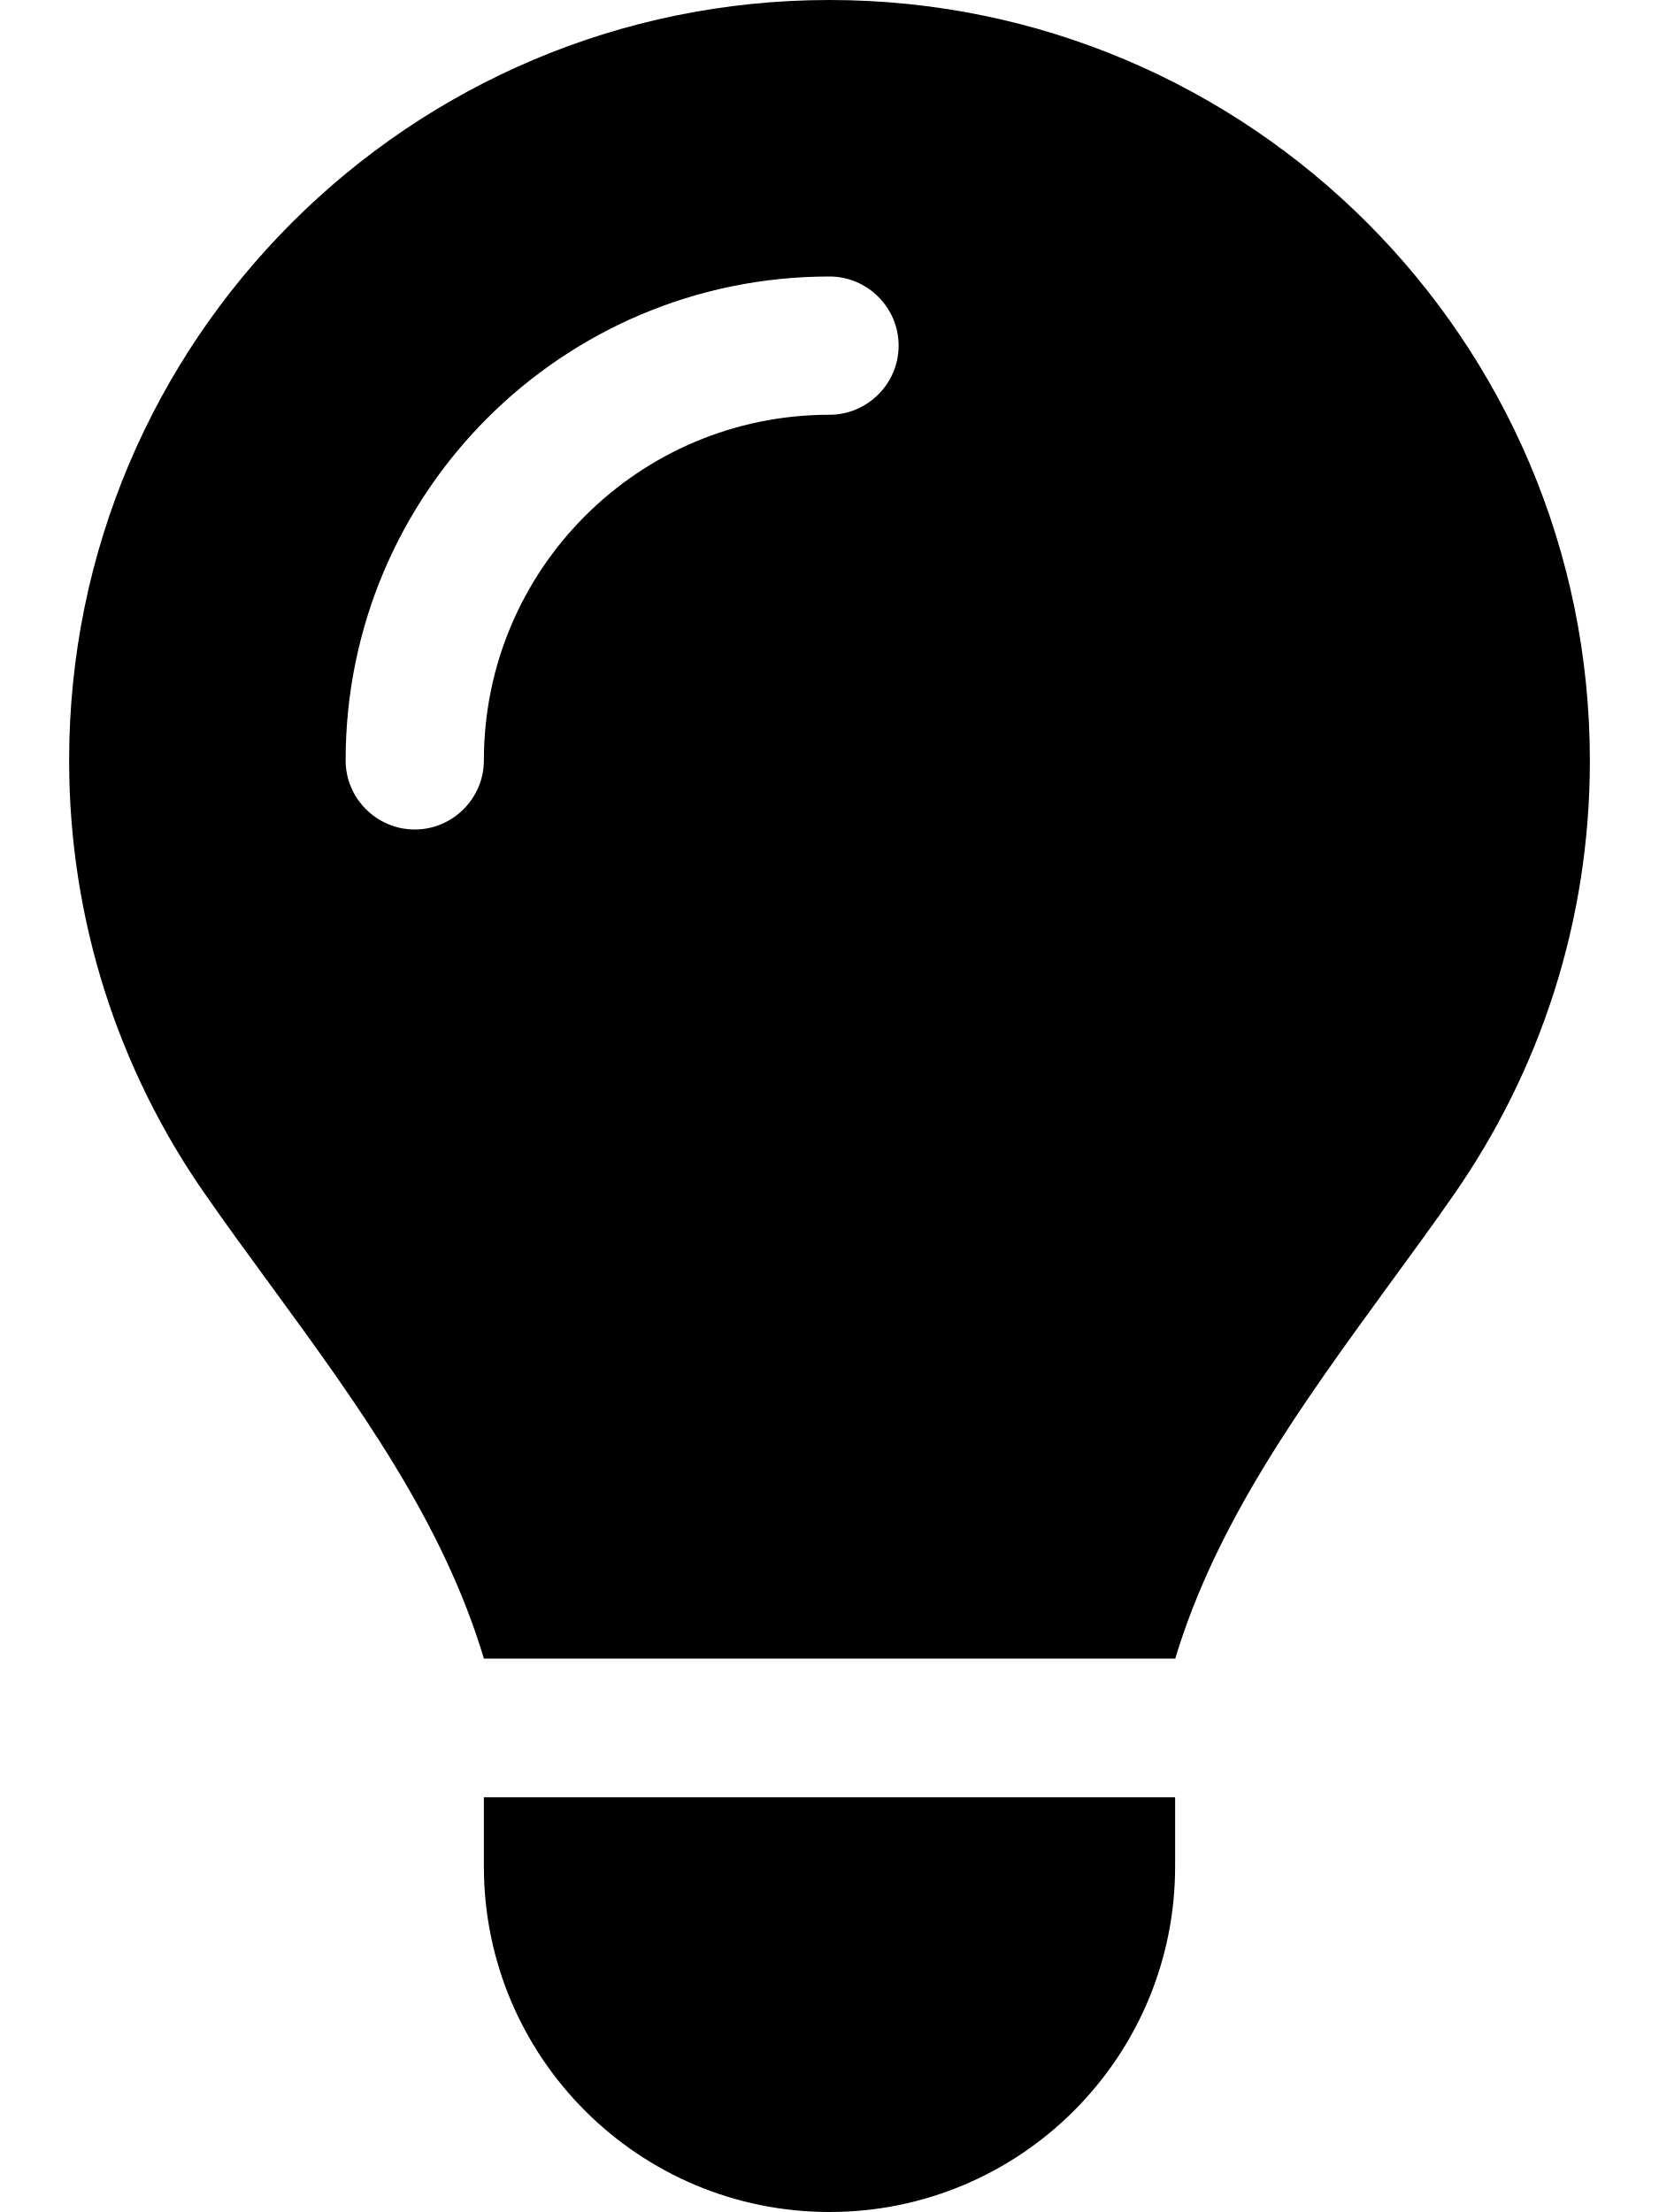
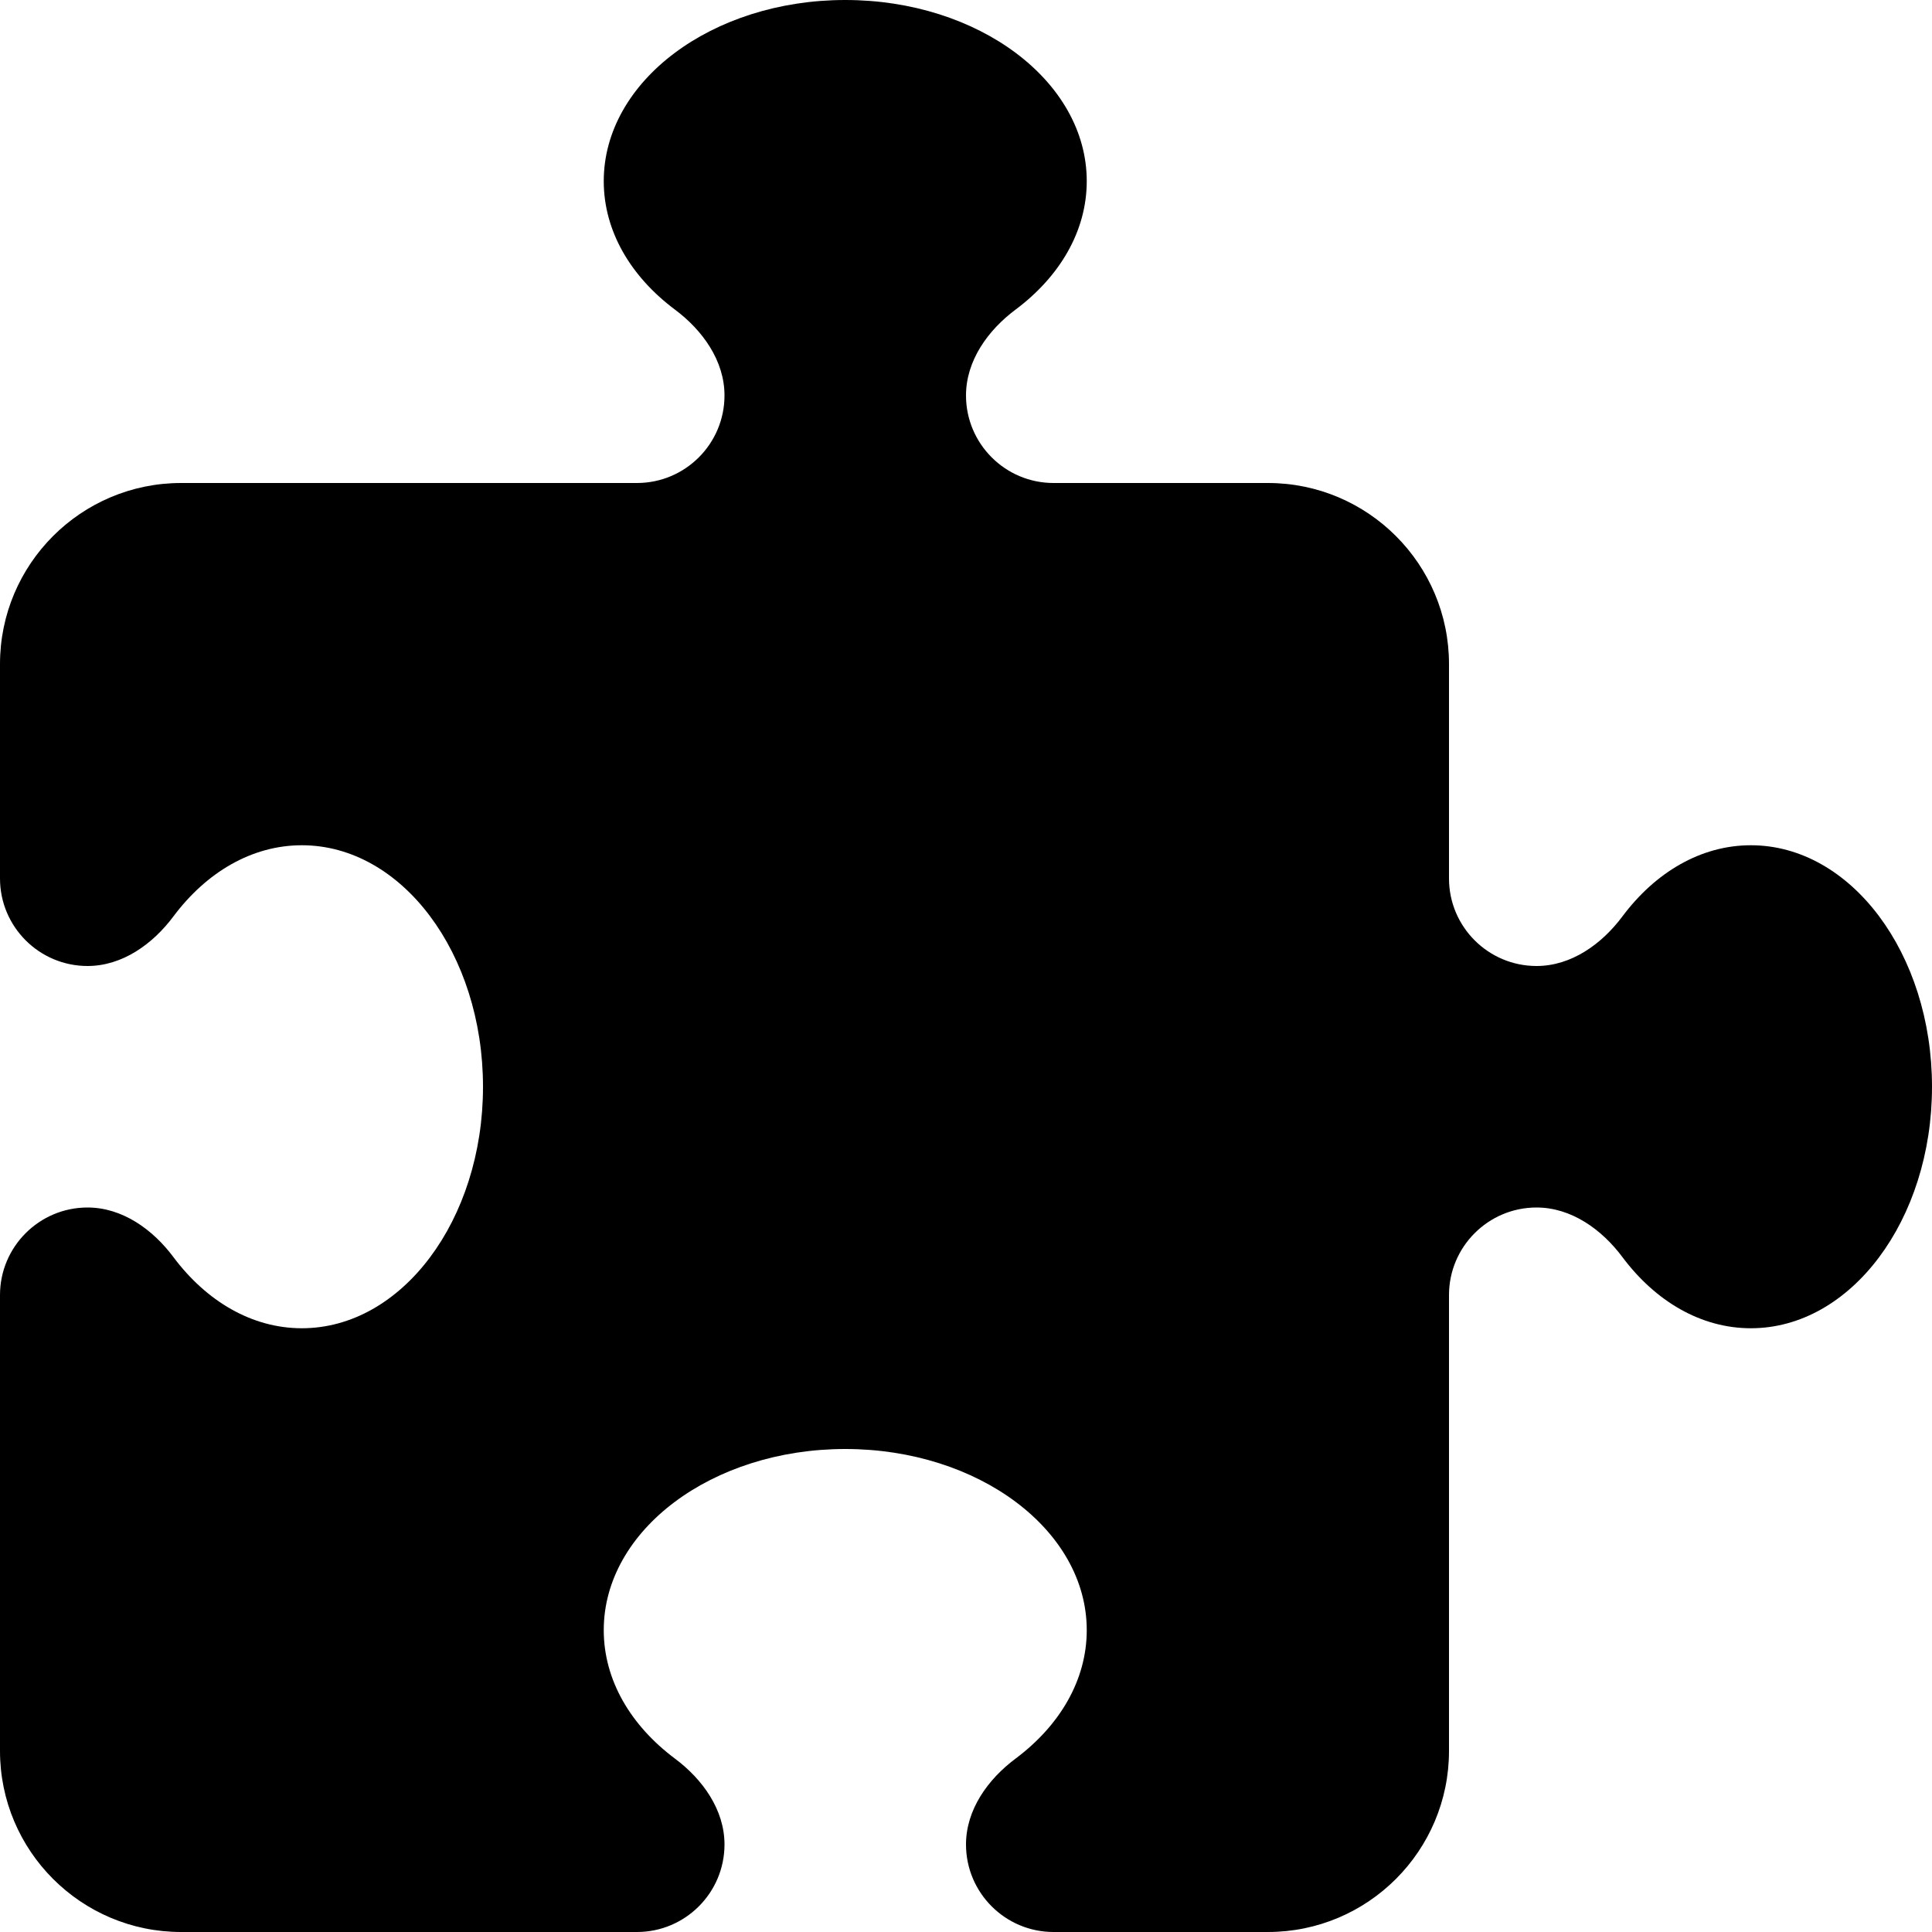
- <svg xmlns="http://www.w3.org/2000/svg" viewBox="0 0 384 512">
-   <path d="M272 384c9.6-31.9 29.5-59.1 49.2-86.2c0 0 0 0 0 0c5.2-7.1 10.4-14.2 15.4-21.4c19.8-28.5 31.4-63 31.4-100.3C368 78.8 289.2 0 192 0S16 78.8 16 176c0 37.3 11.6 71.9 31.4 100.3c5 7.2 10.2 14.3 15.4 21.4c0 0 0 0 0 0c19.8 27.1 39.7 54.4 49.2 86.2l160 0zM192 512c44.2 0 80-35.8 80-80l0-16-160 0 0 16c0 44.2 35.8 80 80 80zM112 176c0 8.8-7.2 16-16 16s-16-7.2-16-16c0-61.9 50.1-112 112-112c8.8 0 16 7.2 16 16s-7.2 16-16 16c-44.2 0-80 35.8-80 80z" />
+ <svg xmlns="http://www.w3.org/2000/svg" viewBox="0 0 512 512">
+   <path d="M192 104.8c0-9.2-5.8-17.3-13.2-22.8C167.2 73.3 160 61.3 160 48c0-26.5 28.7-48 64-48s64 21.5 64 48c0 13.3-7.2 25.3-18.8 34c-7.4 5.5-13.2 13.6-13.2 22.8c0 12.8 10.4 23.2 23.2 23.2l56.8 0c26.5 0 48 21.5 48 48l0 56.8c0 12.8 10.4 23.2 23.2 23.2c9.2 0 17.3-5.8 22.8-13.2c8.7-11.6 20.7-18.8 34-18.8c26.5 0 48 28.7 48 64s-21.5 64-48 64c-13.3 0-25.3-7.2-34-18.8c-5.5-7.4-13.6-13.2-22.8-13.2c-12.8 0-23.2 10.4-23.2 23.2L384 464c0 26.5-21.5 48-48 48l-56.8 0c-12.8 0-23.2-10.4-23.2-23.2c0-9.2 5.8-17.3 13.2-22.8c11.6-8.7 18.8-20.7 18.8-34c0-26.5-28.7-48-64-48s-64 21.5-64 48c0 13.3 7.2 25.3 18.8 34c7.4 5.5 13.2 13.6 13.2 22.8c0 12.8-10.4 23.2-23.2 23.2L48 512c-26.5 0-48-21.5-48-48L0 343.2C0 330.4 10.4 320 23.2 320c9.2 0 17.3 5.8 22.8 13.2C54.7 344.8 66.7 352 80 352c26.5 0 48-28.7 48-64s-21.5-64-48-64c-13.3 0-25.3 7.2-34 18.8C40.5 250.2 32.4 256 23.2 256C10.4 256 0 245.6 0 232.8L0 176c0-26.5 21.5-48 48-48l120.8 0c12.8 0 23.2-10.4 23.2-23.2z" />
</svg>
